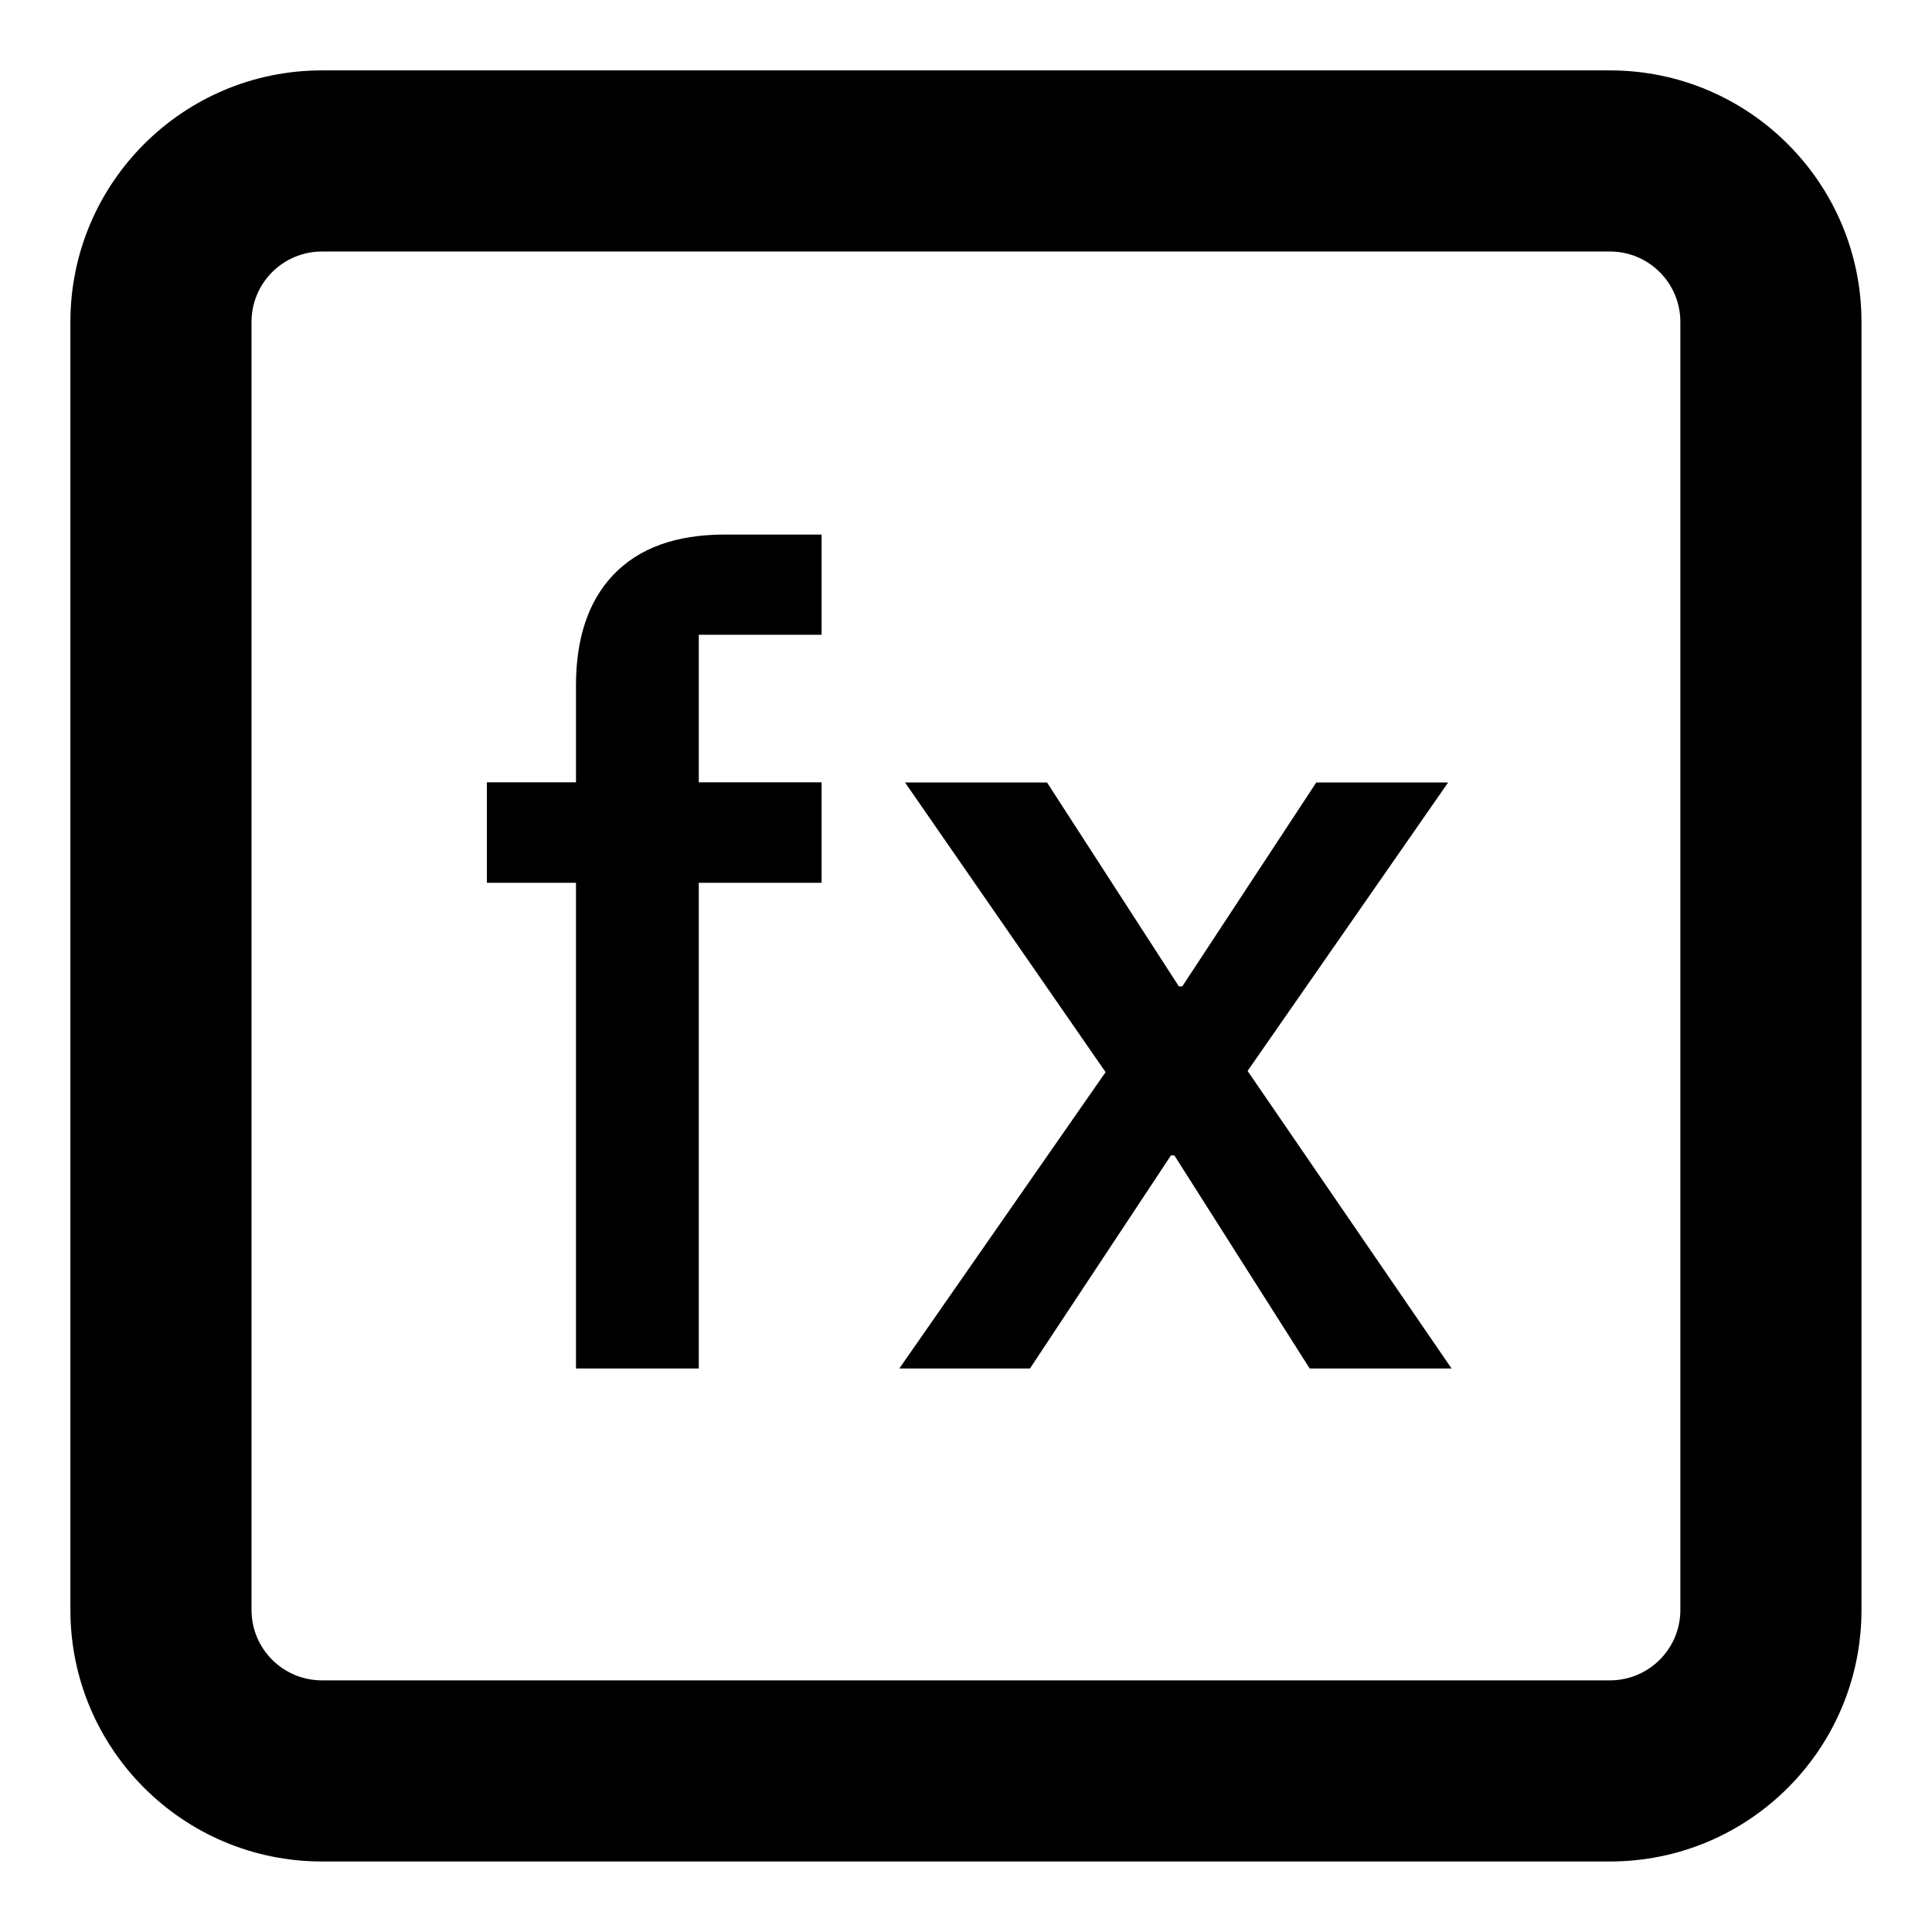
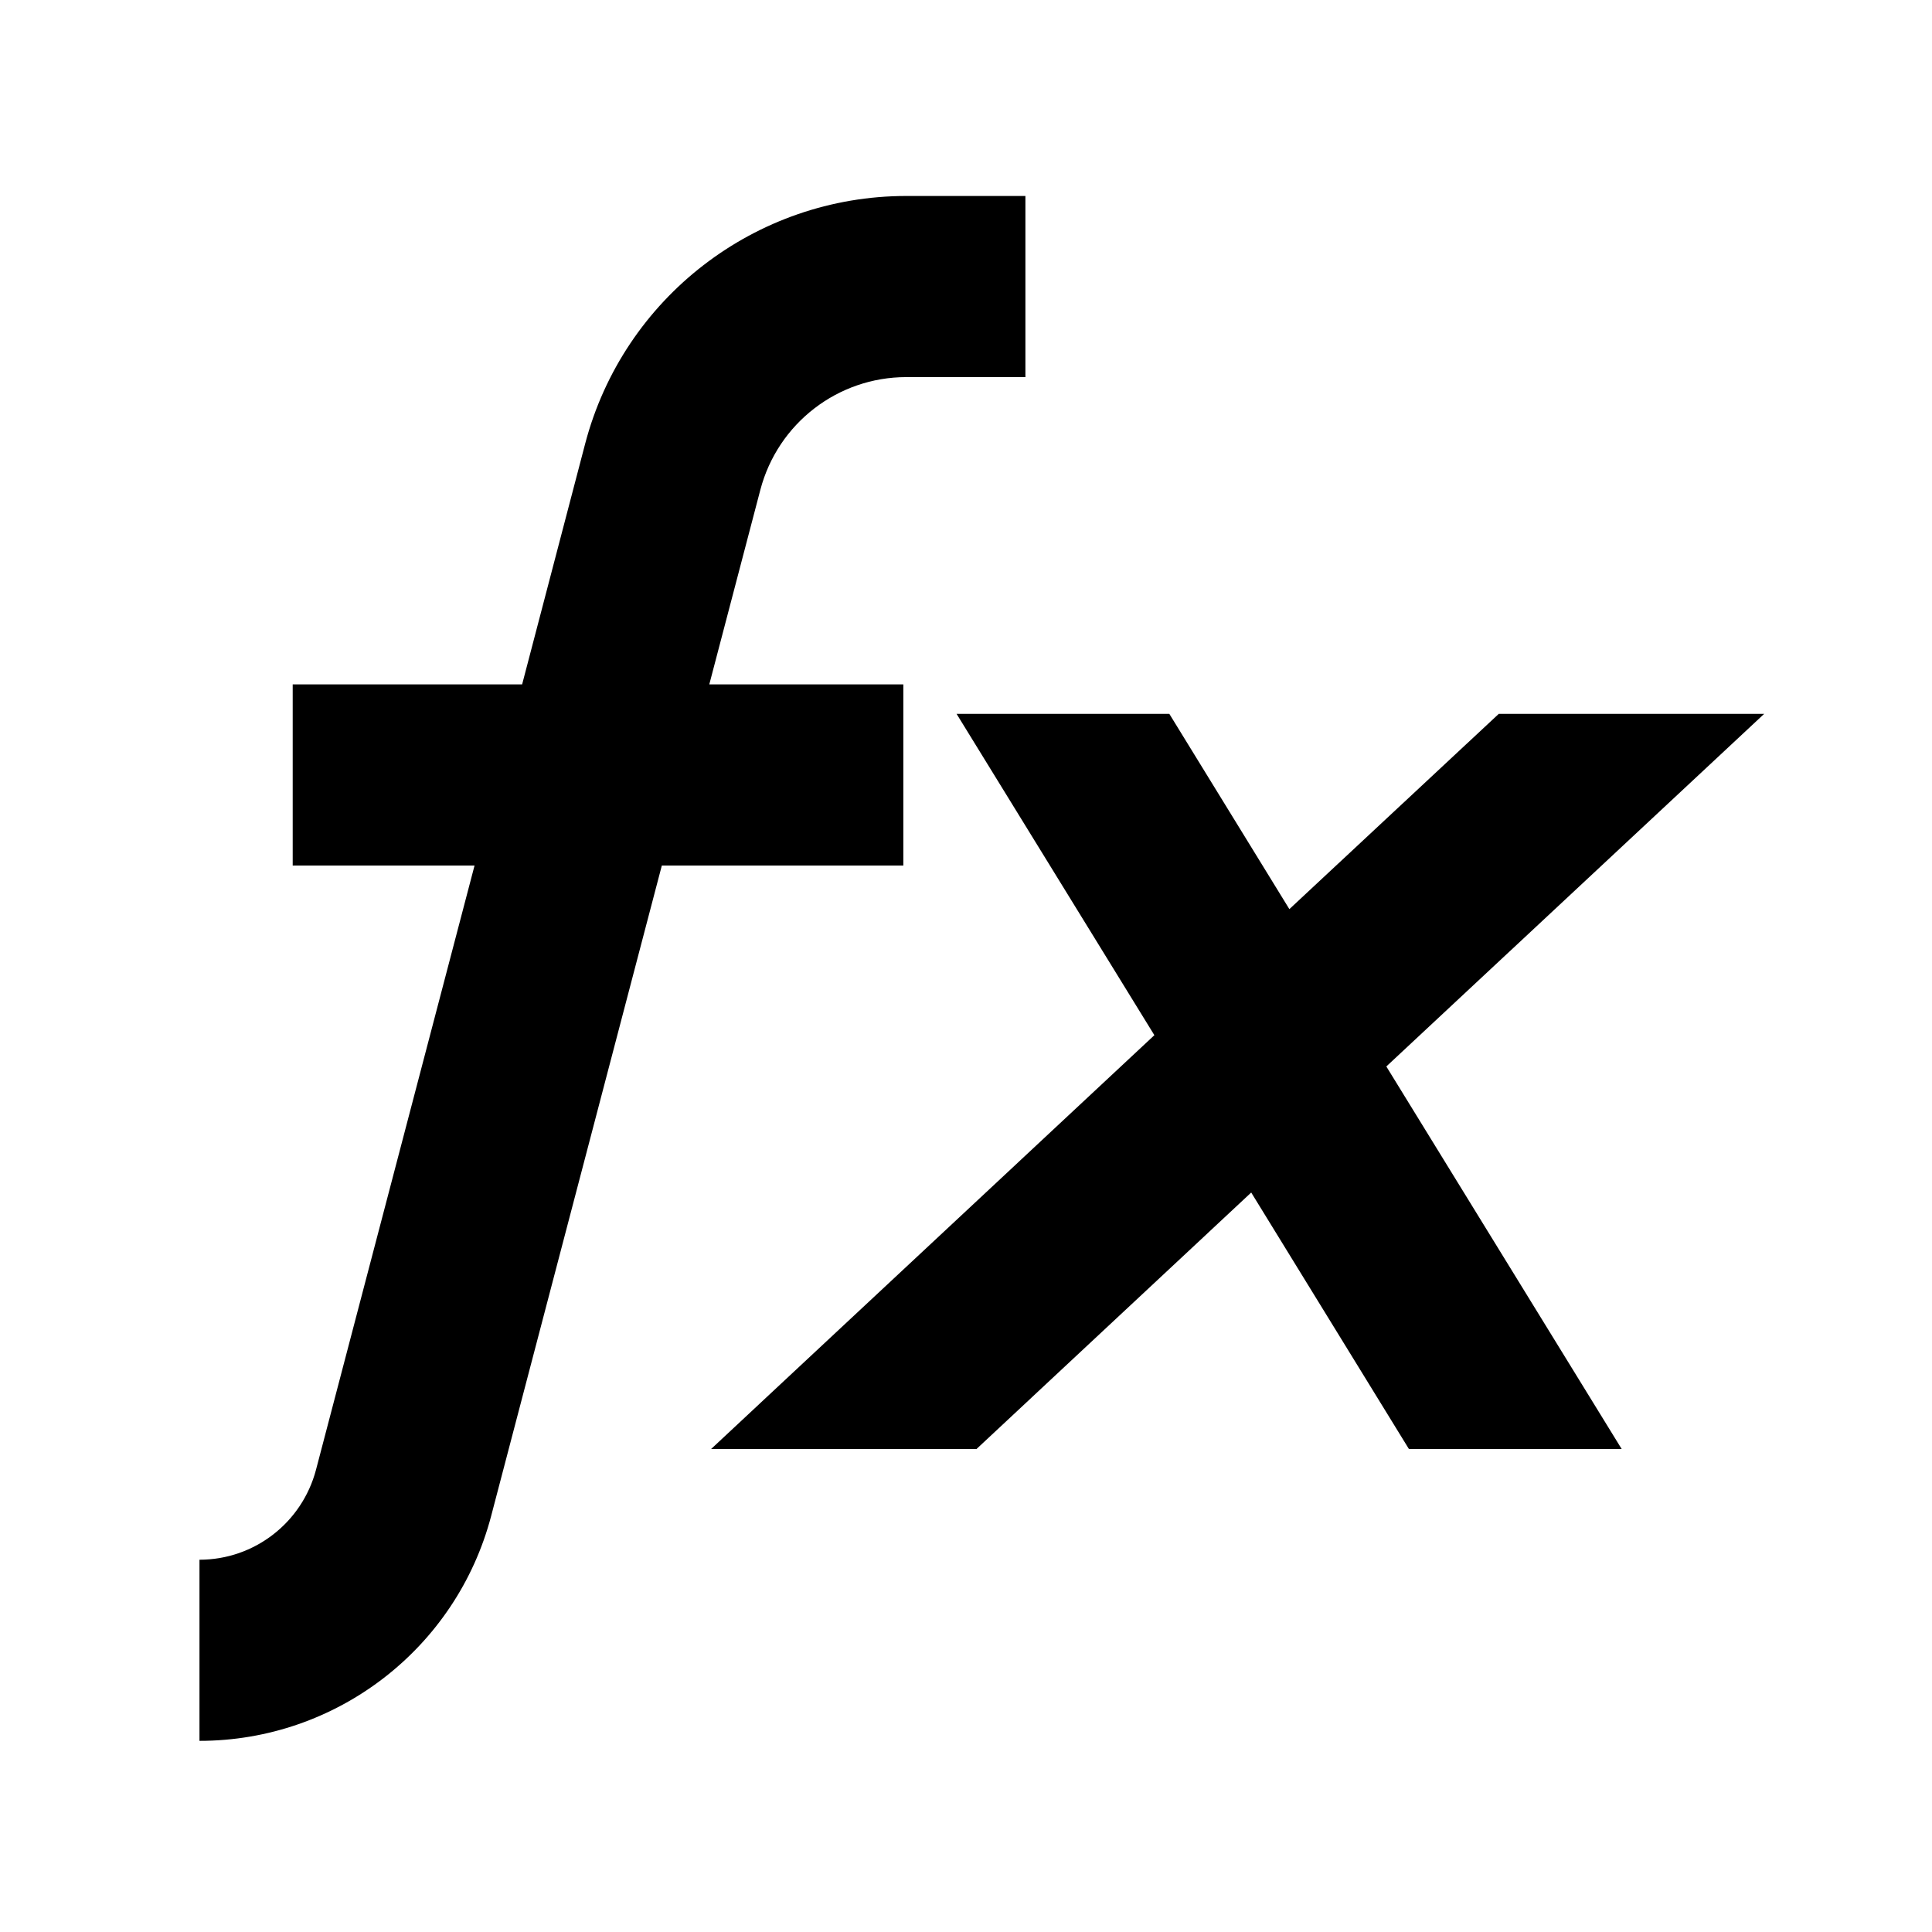
<svg xmlns="http://www.w3.org/2000/svg" width="16" height="16" viewBox="0 0 16 16" fill="none">
-   <path d="M6.804 5.257H5.787V6.479H6.804V7.311H5.787V11.333H4.77V7.311H4.032V6.479H4.77V5.678C4.77 5.286 4.872 4.98 5.077 4.763C5.289 4.539 5.597 4.427 6.001 4.427H6.804V5.257Z" fill="currentColor" />
-   <path d="M9.763 8.169H9.791L10.901 6.48H11.993L10.332 8.869L12.021 11.333H10.846L9.726 9.569H9.697L8.53 11.333H7.448L9.156 8.879L7.495 6.48H8.671L9.763 8.169Z" fill="currentColor" />
-   <path fill-rule="evenodd" clip-rule="evenodd" d="M13.333 0.583C14.483 0.583 15.416 1.516 15.416 2.666V13.333C15.416 14.484 14.484 15.416 13.333 15.416H2.666C1.516 15.416 0.583 14.483 0.583 13.333V2.666C0.583 1.516 1.516 0.583 2.666 0.583H13.333ZM2.666 2.083C2.344 2.083 2.083 2.344 2.083 2.666V13.333C2.083 13.655 2.344 13.916 2.666 13.916H13.333C13.655 13.916 13.916 13.655 13.916 13.333V2.666C13.916 2.344 13.655 2.083 13.333 2.083H2.666Z" fill="currentColor" />
+   <path d="M8.492 3.123H7.506C6.938 3.123 6.442 3.506 6.297 4.056L5.874 5.668H7.481V7.168H5.481L4.068 12.553C3.78 13.651 2.787 14.417 1.652 14.417V12.917C2.105 12.917 2.501 12.611 2.617 12.172L3.93 7.168H2.424V5.668H4.324L4.846 3.675C5.163 2.466 6.257 1.623 7.506 1.623H8.492V3.123ZM10.678 7.529L12.412 5.912H14.61L14.565 5.954L11.481 8.832L13.43 12H11.668L10.362 9.876L8.087 12H5.889L9.56 8.573L7.922 5.912H9.684L10.678 7.529Z" fill="currentColor" />
</svg>
